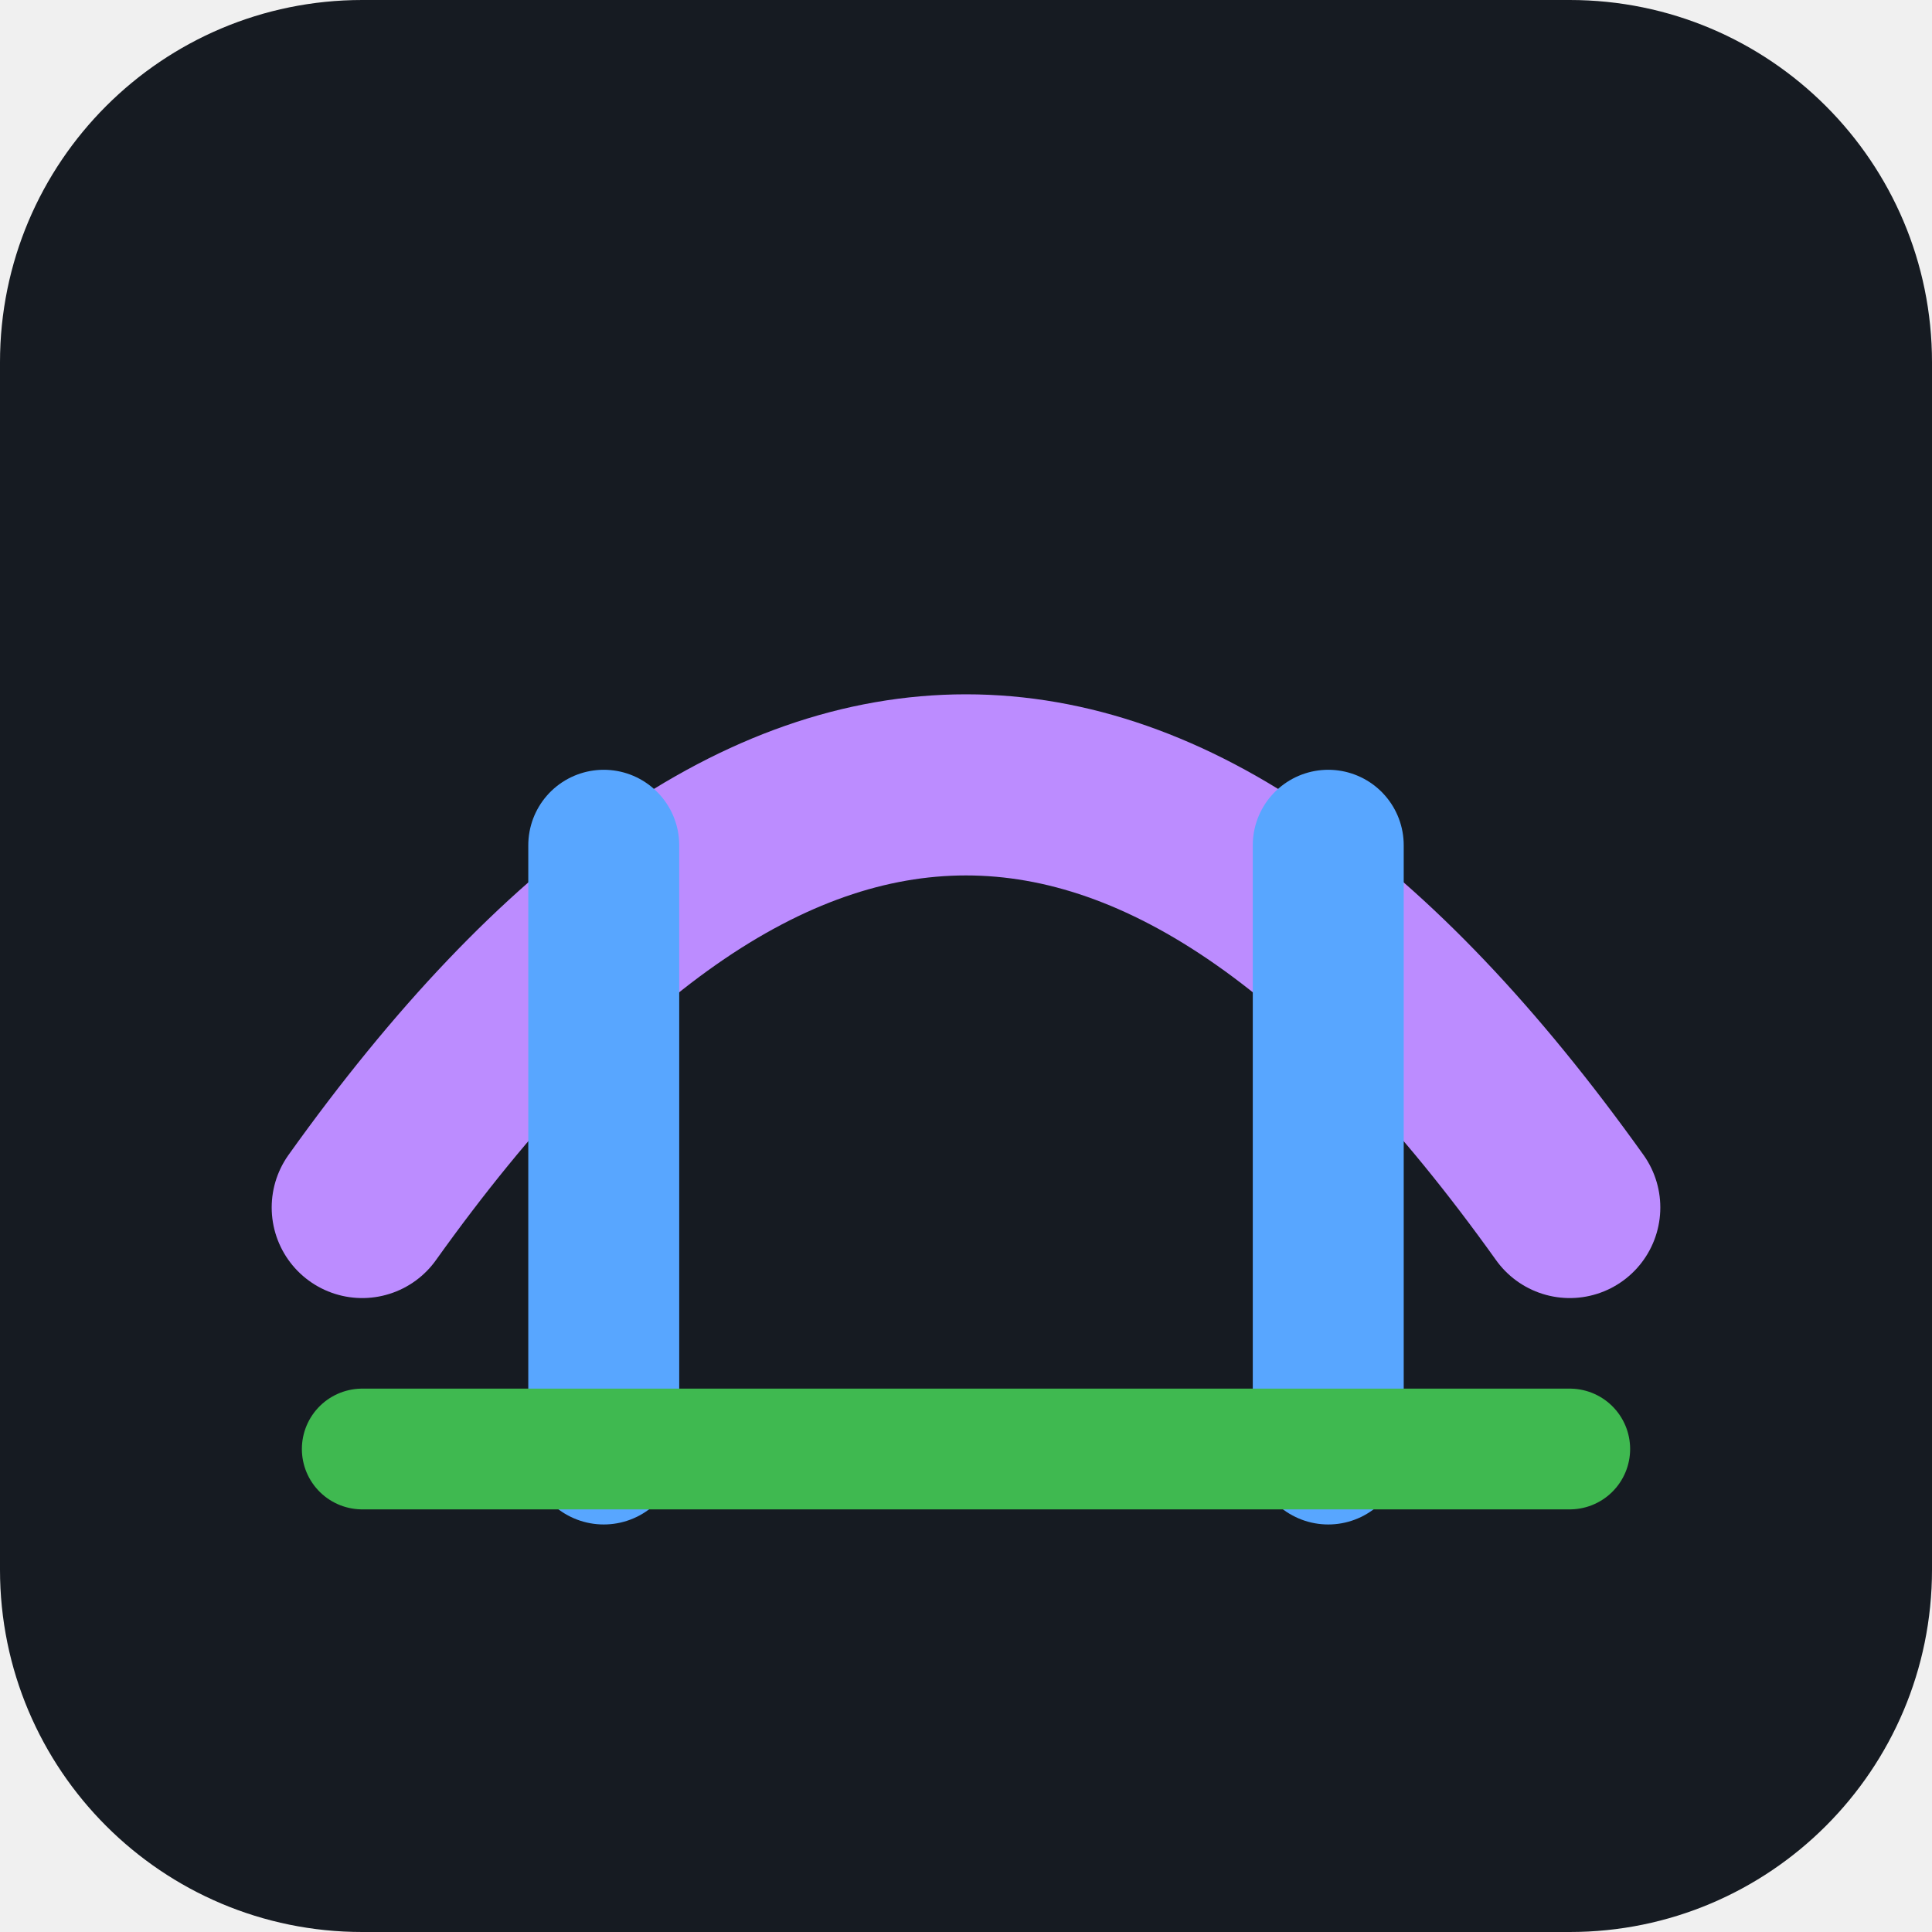
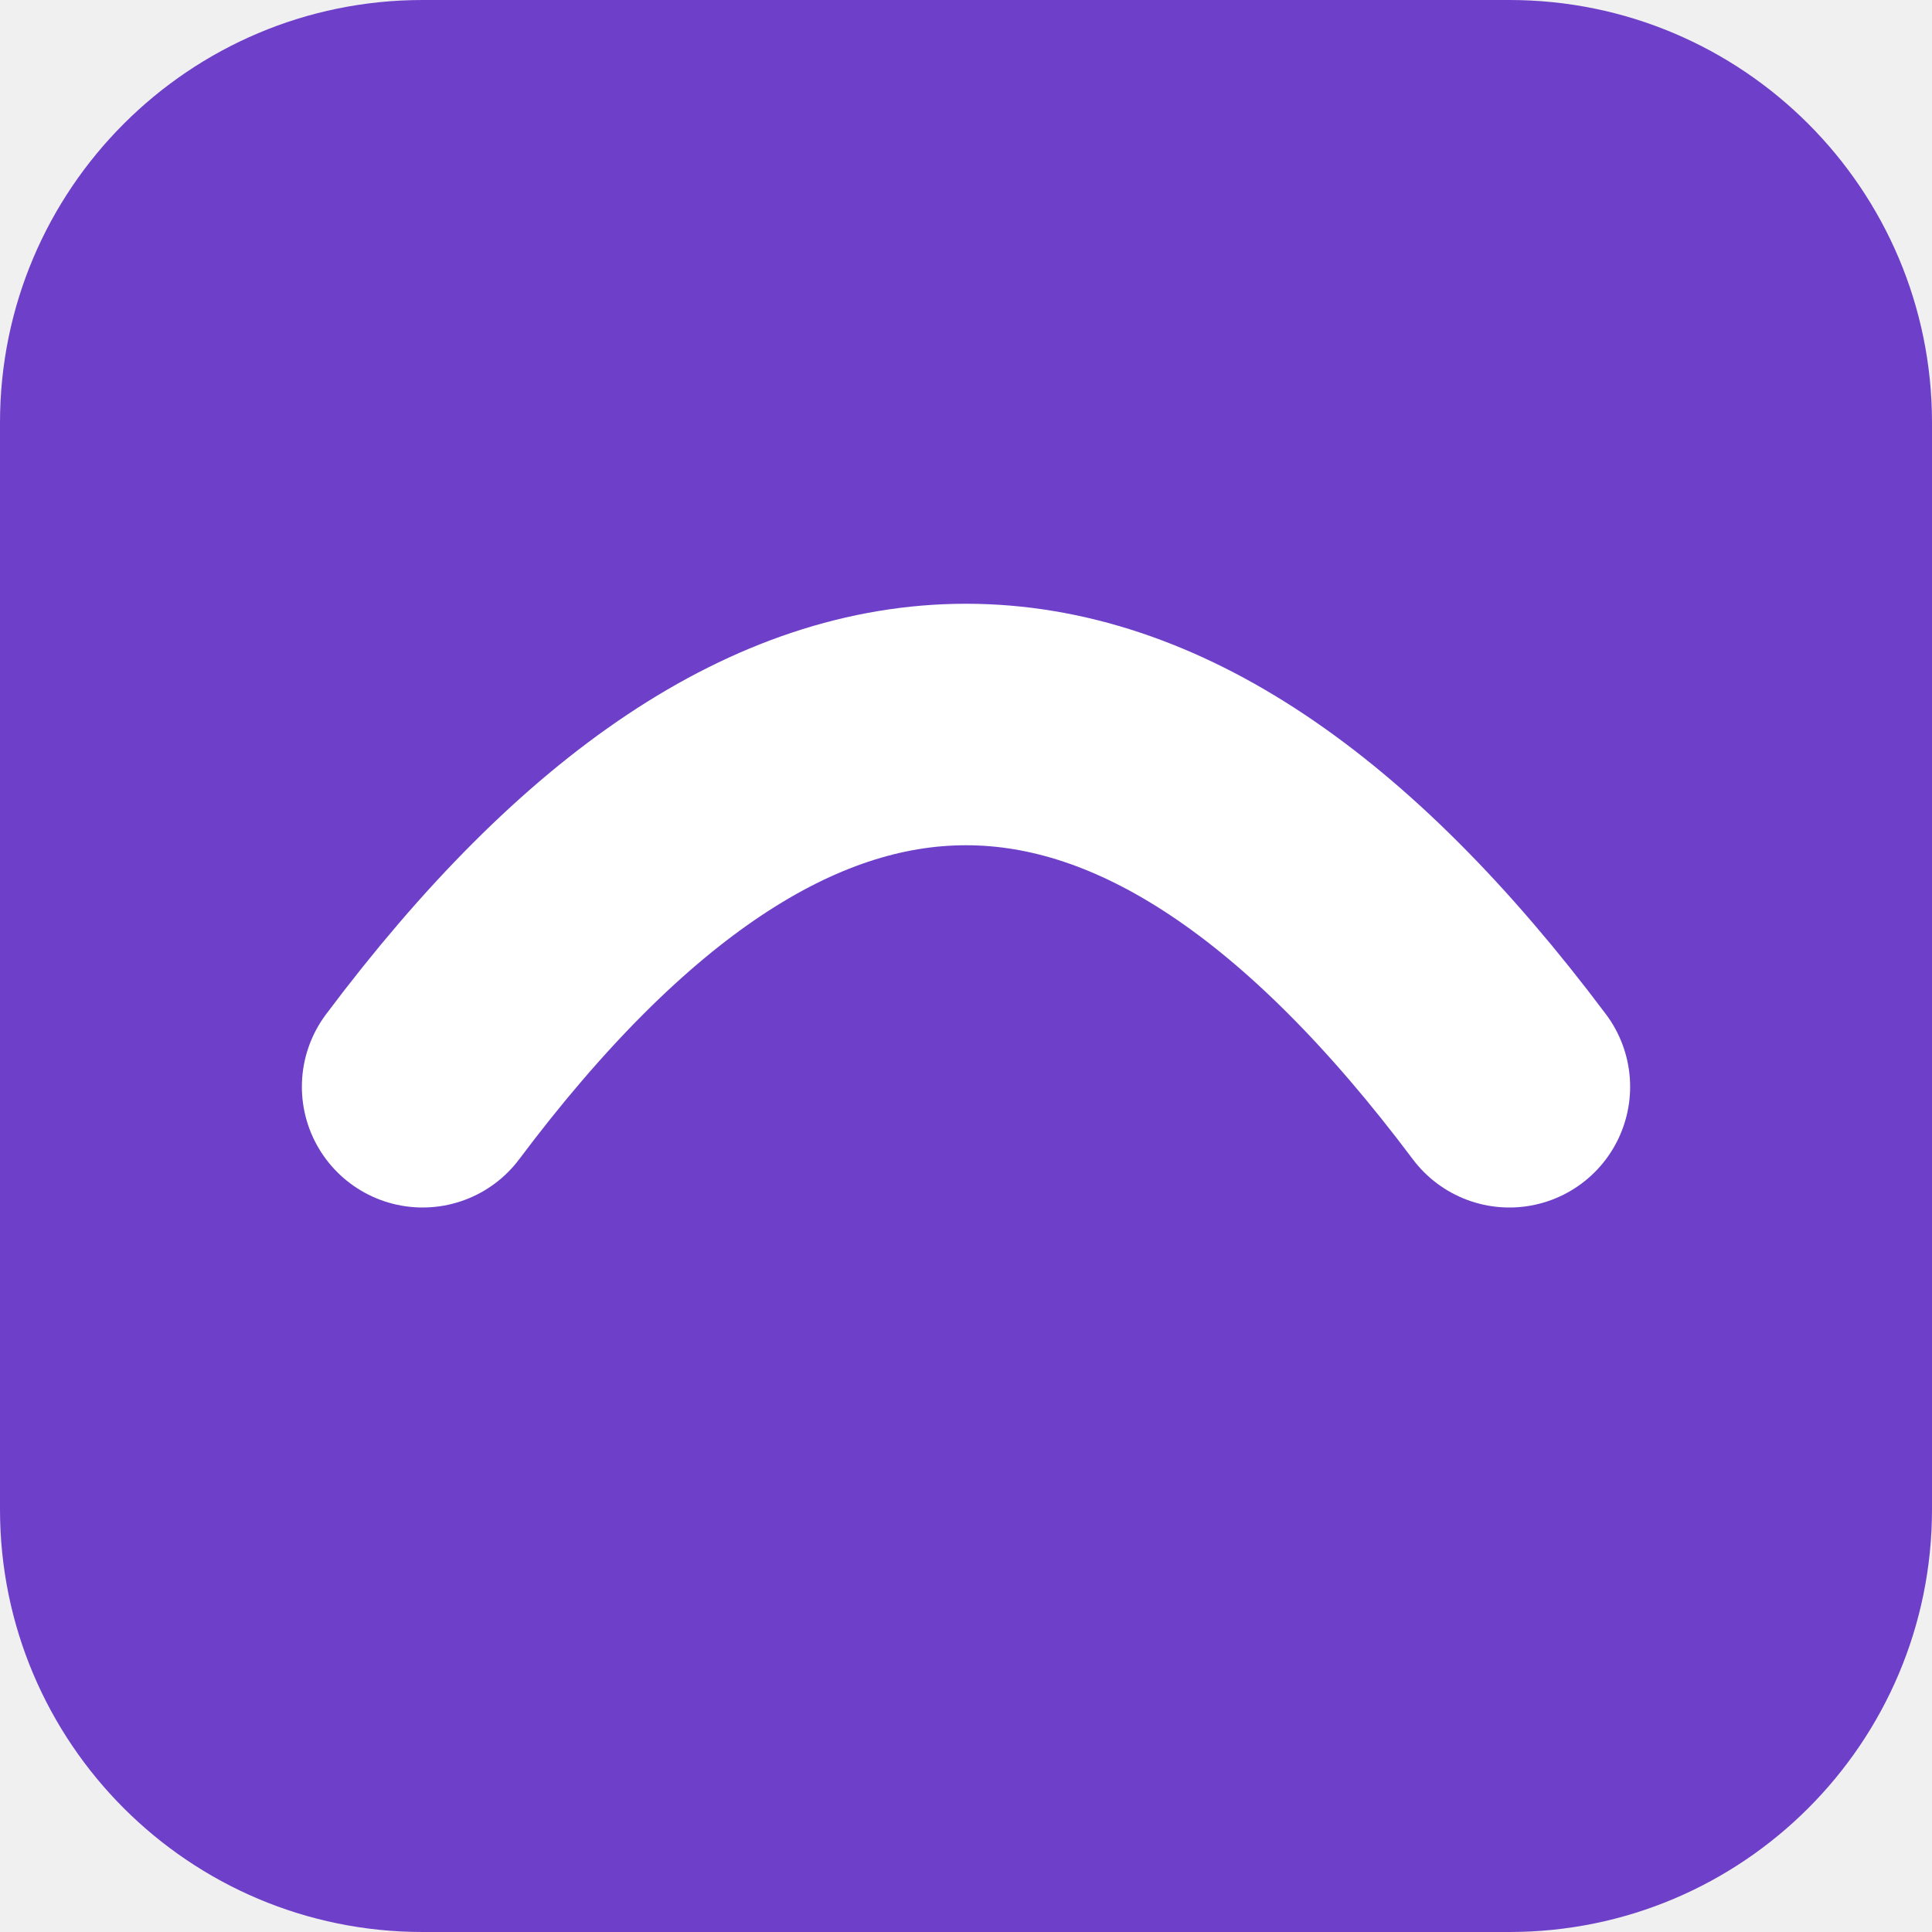
<svg xmlns="http://www.w3.org/2000/svg" viewBox="0 0 32 32">
-   <rect width="32" height="32" rx="6" fill="#161b22" />
-   <path d="M6 20 Q16 6 26 20" stroke="#bc8cff" stroke-width="3" fill="none" stroke-linecap="round" />
-   <line x1="10" y1="14" x2="10" y2="24" stroke="#58a6ff" stroke-width="2.5" stroke-linecap="round" />
-   <line x1="22" y1="14" x2="22" y2="24" stroke="#58a6ff" stroke-width="2.5" stroke-linecap="round" />
-   <line x1="6" y1="24" x2="26" y2="24" stroke="#3fb950" stroke-width="2" stroke-linecap="round" />
+   <rect width="32" height="32" rx="7" fill="#6e40c9" />
+   <path d="M7 18 Q16 6 25 18" stroke="#fff" stroke-width="4" fill="none" stroke-linecap="round" />
</svg>
